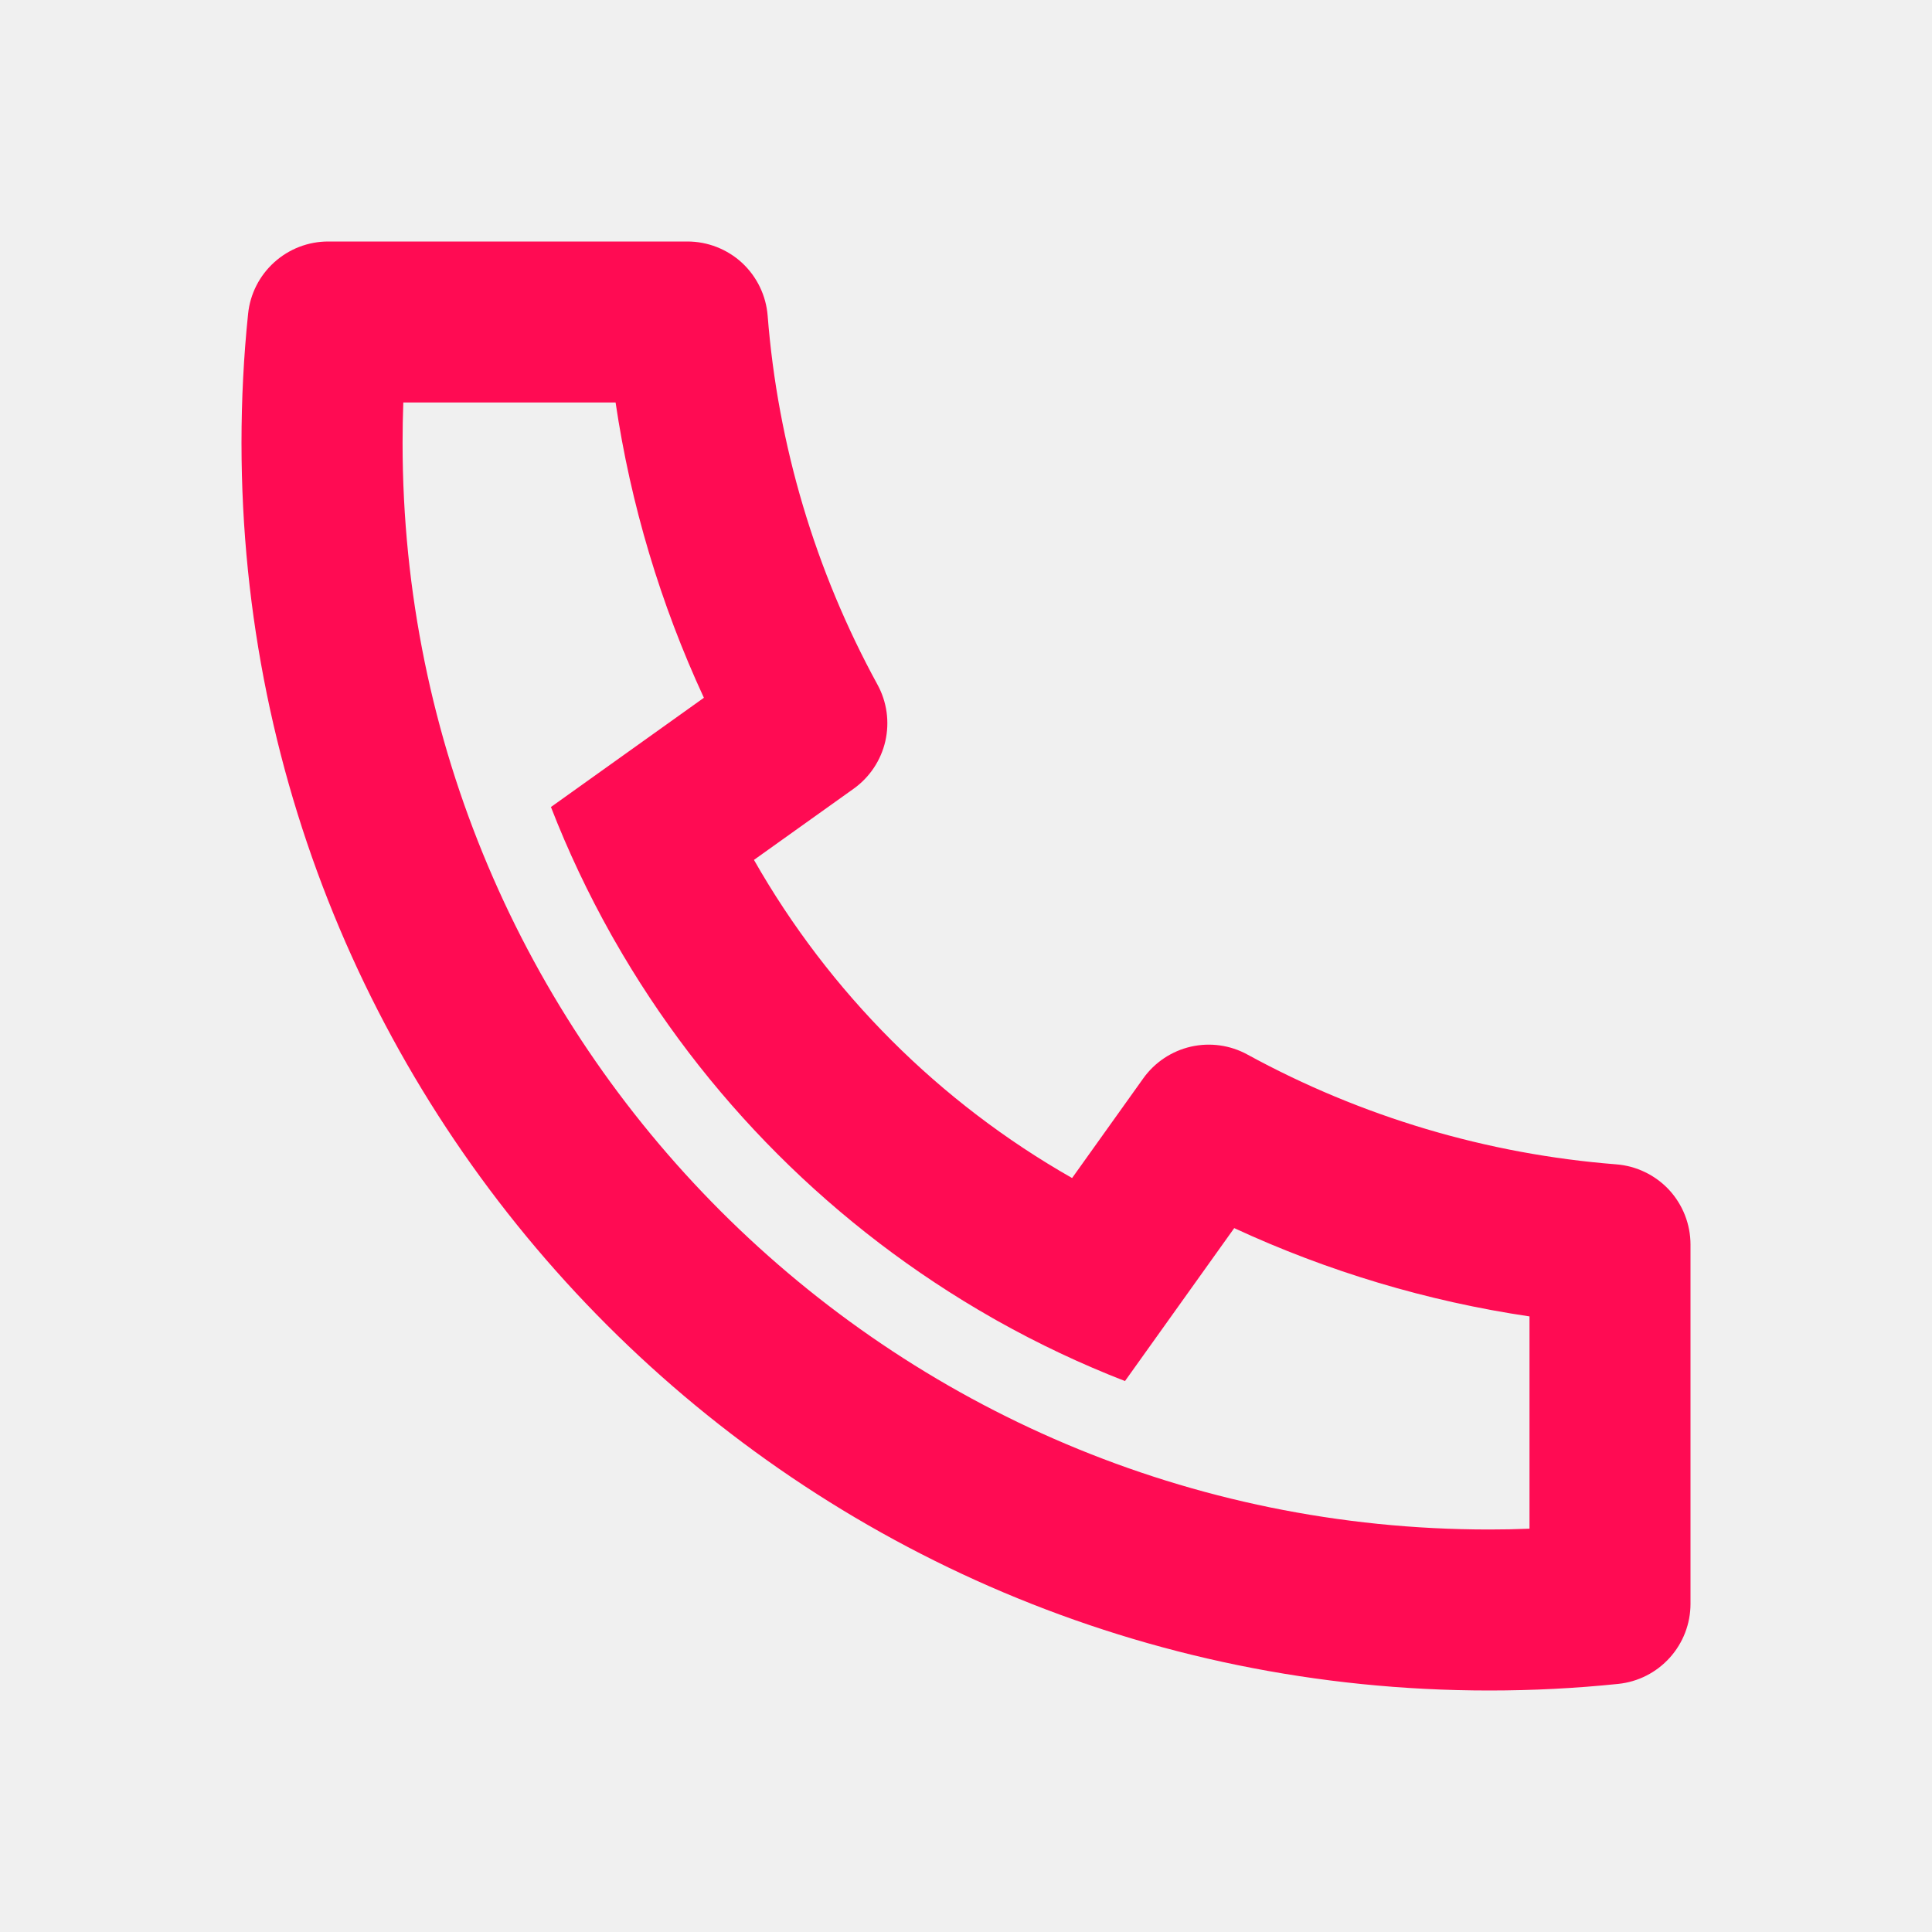
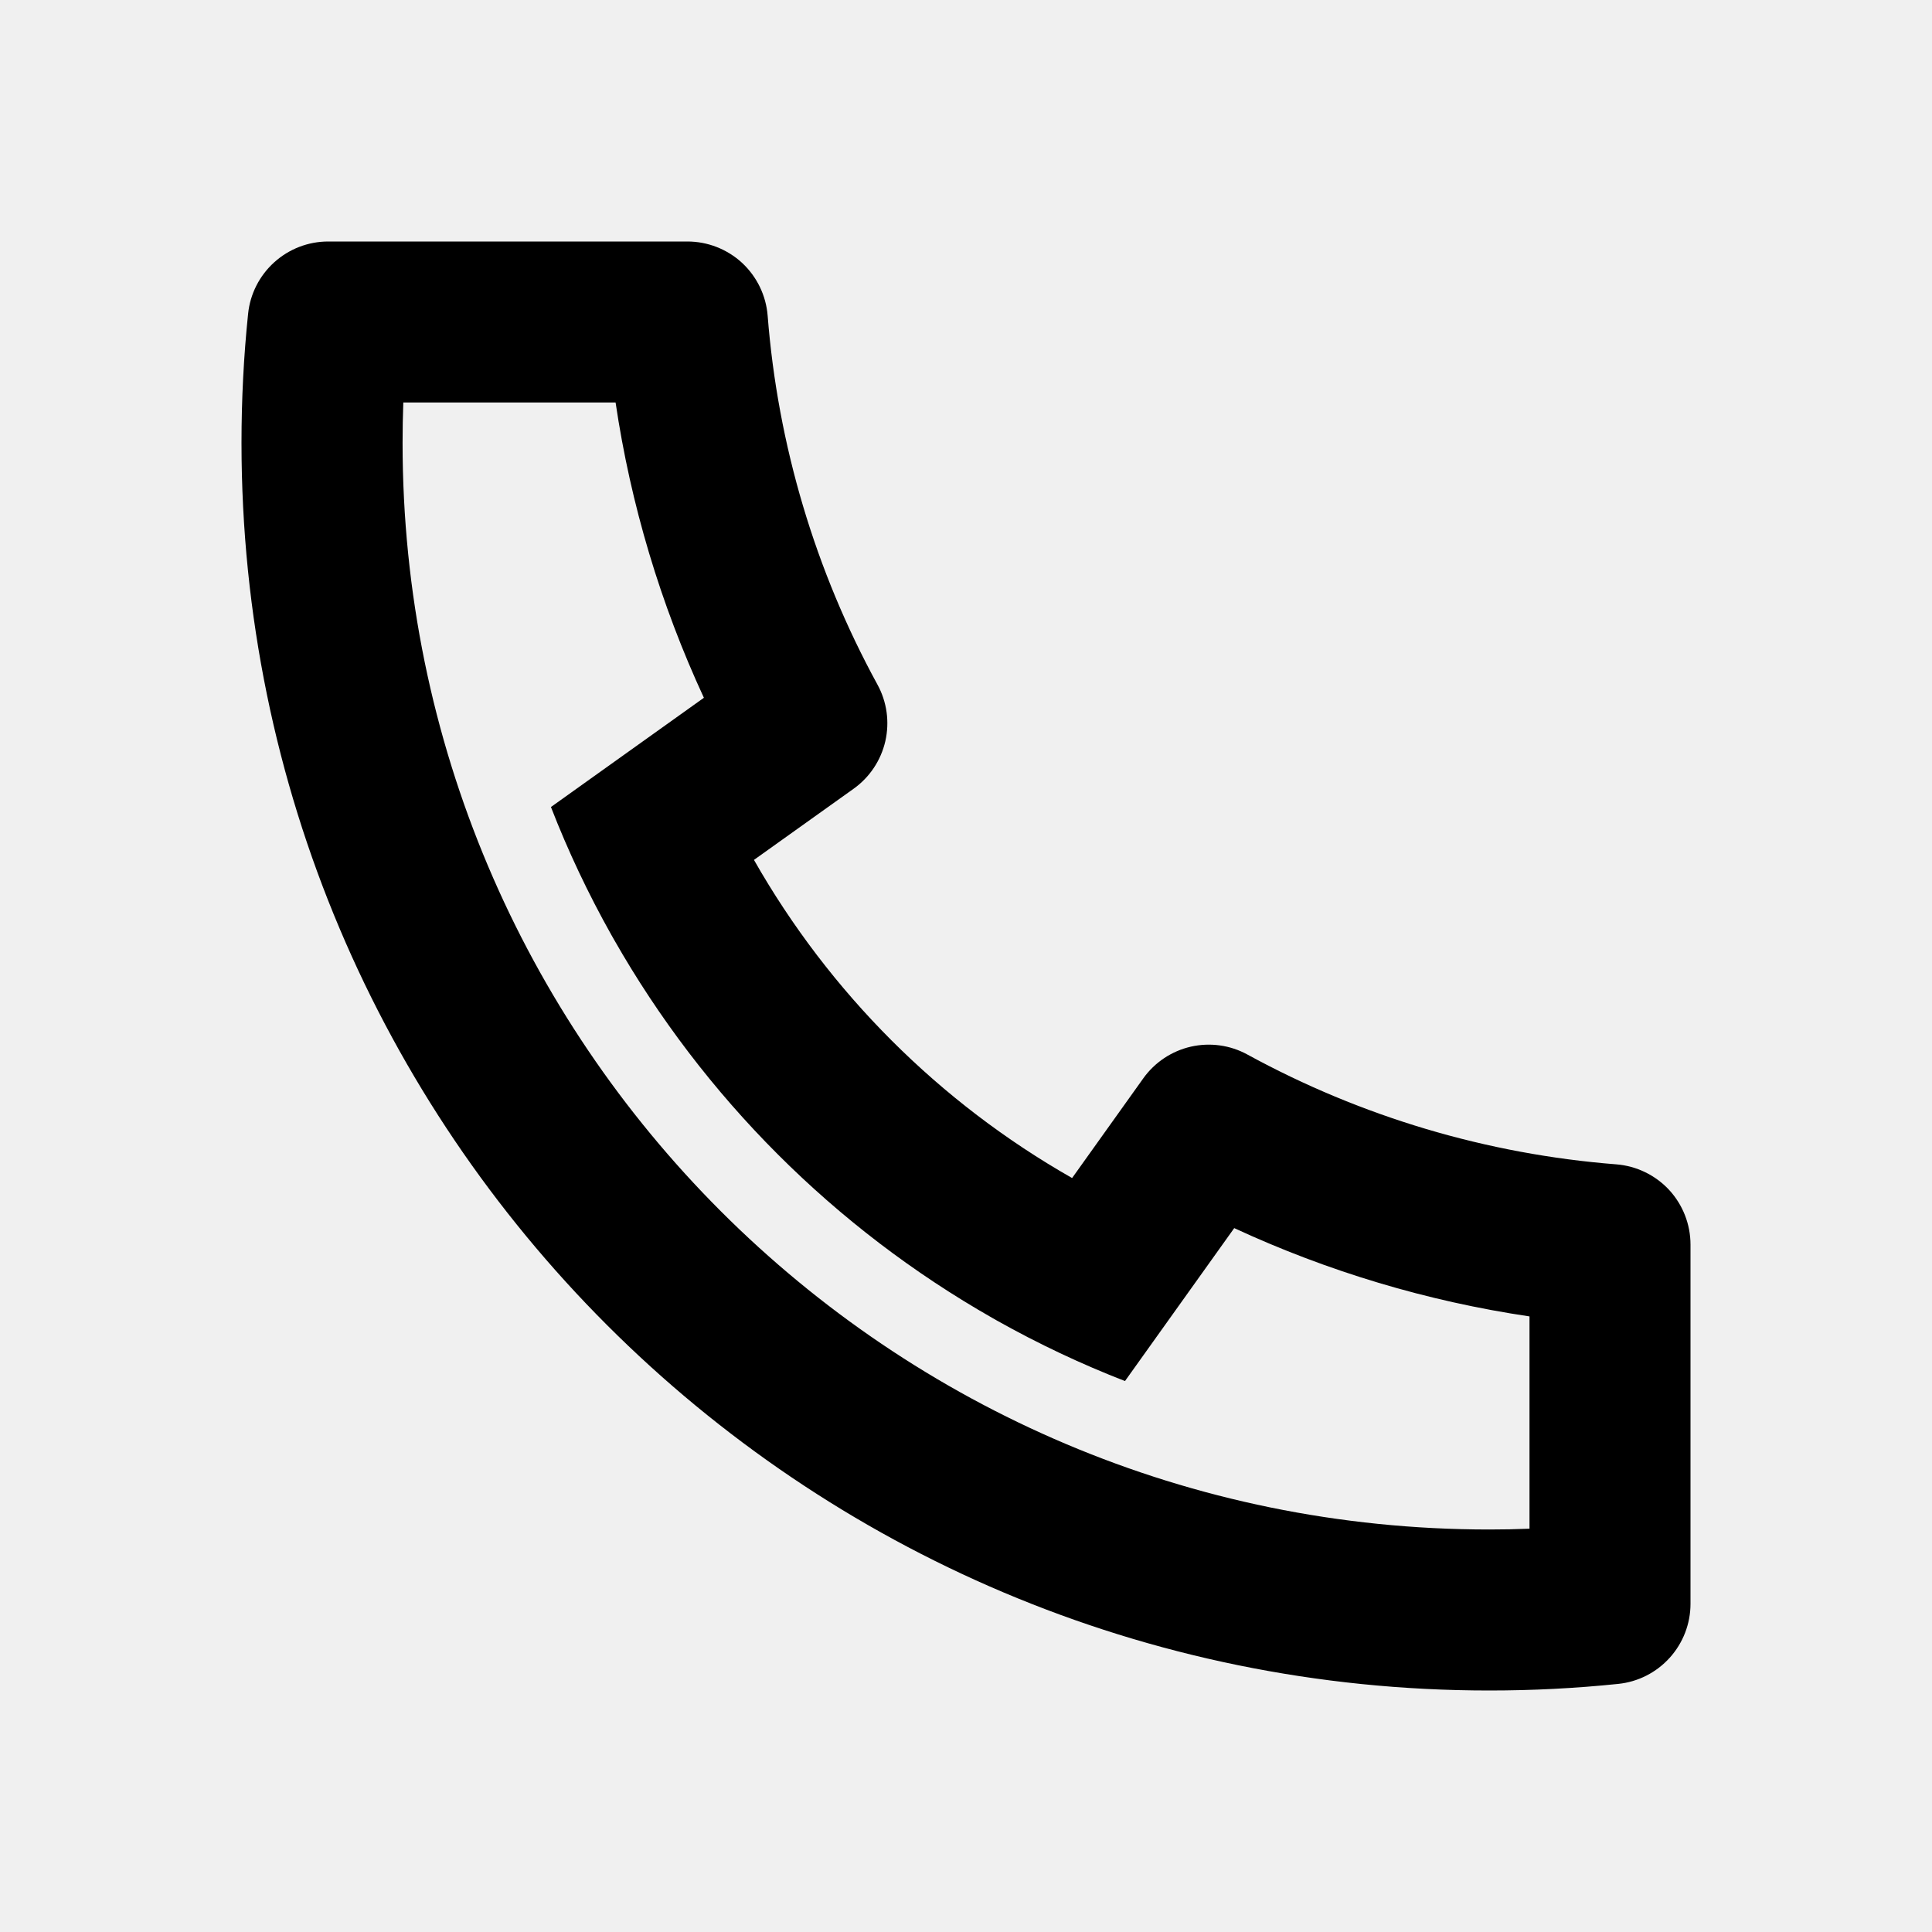
<svg xmlns="http://www.w3.org/2000/svg" width="24" height="24" viewBox="0 0 24 24" fill="none">
-   <g clip-path="url(#clip0_1_147)">
-     <path d="M9.366 10.682C10.304 12.331 11.669 13.696 13.318 14.634L14.202 13.396C14.344 13.197 14.554 13.057 14.793 13.002C15.031 12.948 15.281 12.982 15.496 13.1C16.91 13.873 18.472 14.338 20.079 14.464C20.33 14.484 20.564 14.598 20.735 14.782C20.905 14.967 21 15.209 21 15.461V19.923C21 20.171 20.908 20.409 20.742 20.593C20.576 20.777 20.348 20.893 20.102 20.918C19.572 20.973 19.038 21 18.5 21C9.94 21 3 14.06 3 5.5C3 4.962 3.027 4.428 3.082 3.898C3.107 3.652 3.223 3.424 3.407 3.258C3.591 3.092 3.829 3 4.077 3H8.539C8.791 3 9.033 3.095 9.218 3.265C9.402 3.436 9.516 3.67 9.536 3.921C9.662 5.528 10.127 7.09 10.9 8.504C11.018 8.719 11.052 8.969 10.998 9.207C10.943 9.446 10.803 9.656 10.604 9.798L9.366 10.682ZM6.844 10.025L8.744 8.668C8.205 7.504 7.835 6.269 7.647 5H5.01C5.004 5.166 5.001 5.333 5.001 5.5C5 12.956 11.044 19 18.5 19C18.667 19 18.834 18.997 19 18.99V16.353C17.731 16.165 16.496 15.795 15.332 15.256L13.975 17.156C13.429 16.944 12.898 16.693 12.387 16.406L12.329 16.373C10.368 15.257 8.743 13.632 7.627 11.671L7.594 11.613C7.307 11.102 7.056 10.571 6.844 10.025Z" fill="#FF0B53" />
-   </g>
-   <defs>
-     <clipPath id="clip0_1_147">
-       <rect width="24" height="24" fill="white" />
-     </clipPath>
-   </defs>
+   <path d="M9.366 10.682C10.304 12.331 11.669 13.696 13.318 14.634L14.202 13.396C14.344 13.197 14.554 13.057 14.793 13.002C15.031 12.948 15.281 12.982 15.496 13.1C16.91 13.873 18.472 14.338 20.079 14.464C20.33 14.484 20.564 14.598 20.735 14.782C20.905 14.967 21 15.209 21 15.461V19.923C21 20.171 20.908 20.409 20.742 20.593C20.576 20.777 20.348 20.893 20.102 20.918C19.572 20.973 19.038 21 18.5 21C9.94 21 3 14.06 3 5.5C3 4.962 3.027 4.428 3.082 3.898C3.107 3.652 3.223 3.424 3.407 3.258C3.591 3.092 3.829 3 4.077 3H8.539C8.791 3 9.033 3.095 9.218 3.265C9.402 3.436 9.516 3.67 9.536 3.921C9.662 5.528 10.127 7.09 10.9 8.504C11.018 8.719 11.052 8.969 10.998 9.207C10.943 9.446 10.803 9.656 10.604 9.798L9.366 10.682ZM6.844 10.025L8.744 8.668C8.205 7.504 7.835 6.269 7.647 5H5.01C5.004 5.166 5.001 5.333 5.001 5.5C5 12.956 11.044 19 18.5 19C18.667 19 18.834 18.997 19 18.99V16.353C17.731 16.165 16.496 15.795 15.332 15.256L13.975 17.156C13.429 16.944 12.898 16.693 12.387 16.406L12.329 16.373C10.368 15.257 8.743 13.632 7.627 11.671L7.594 11.613C7.307 11.102 7.056 10.571 6.844 10.025Z" fill="currentColor" />
</svg>
